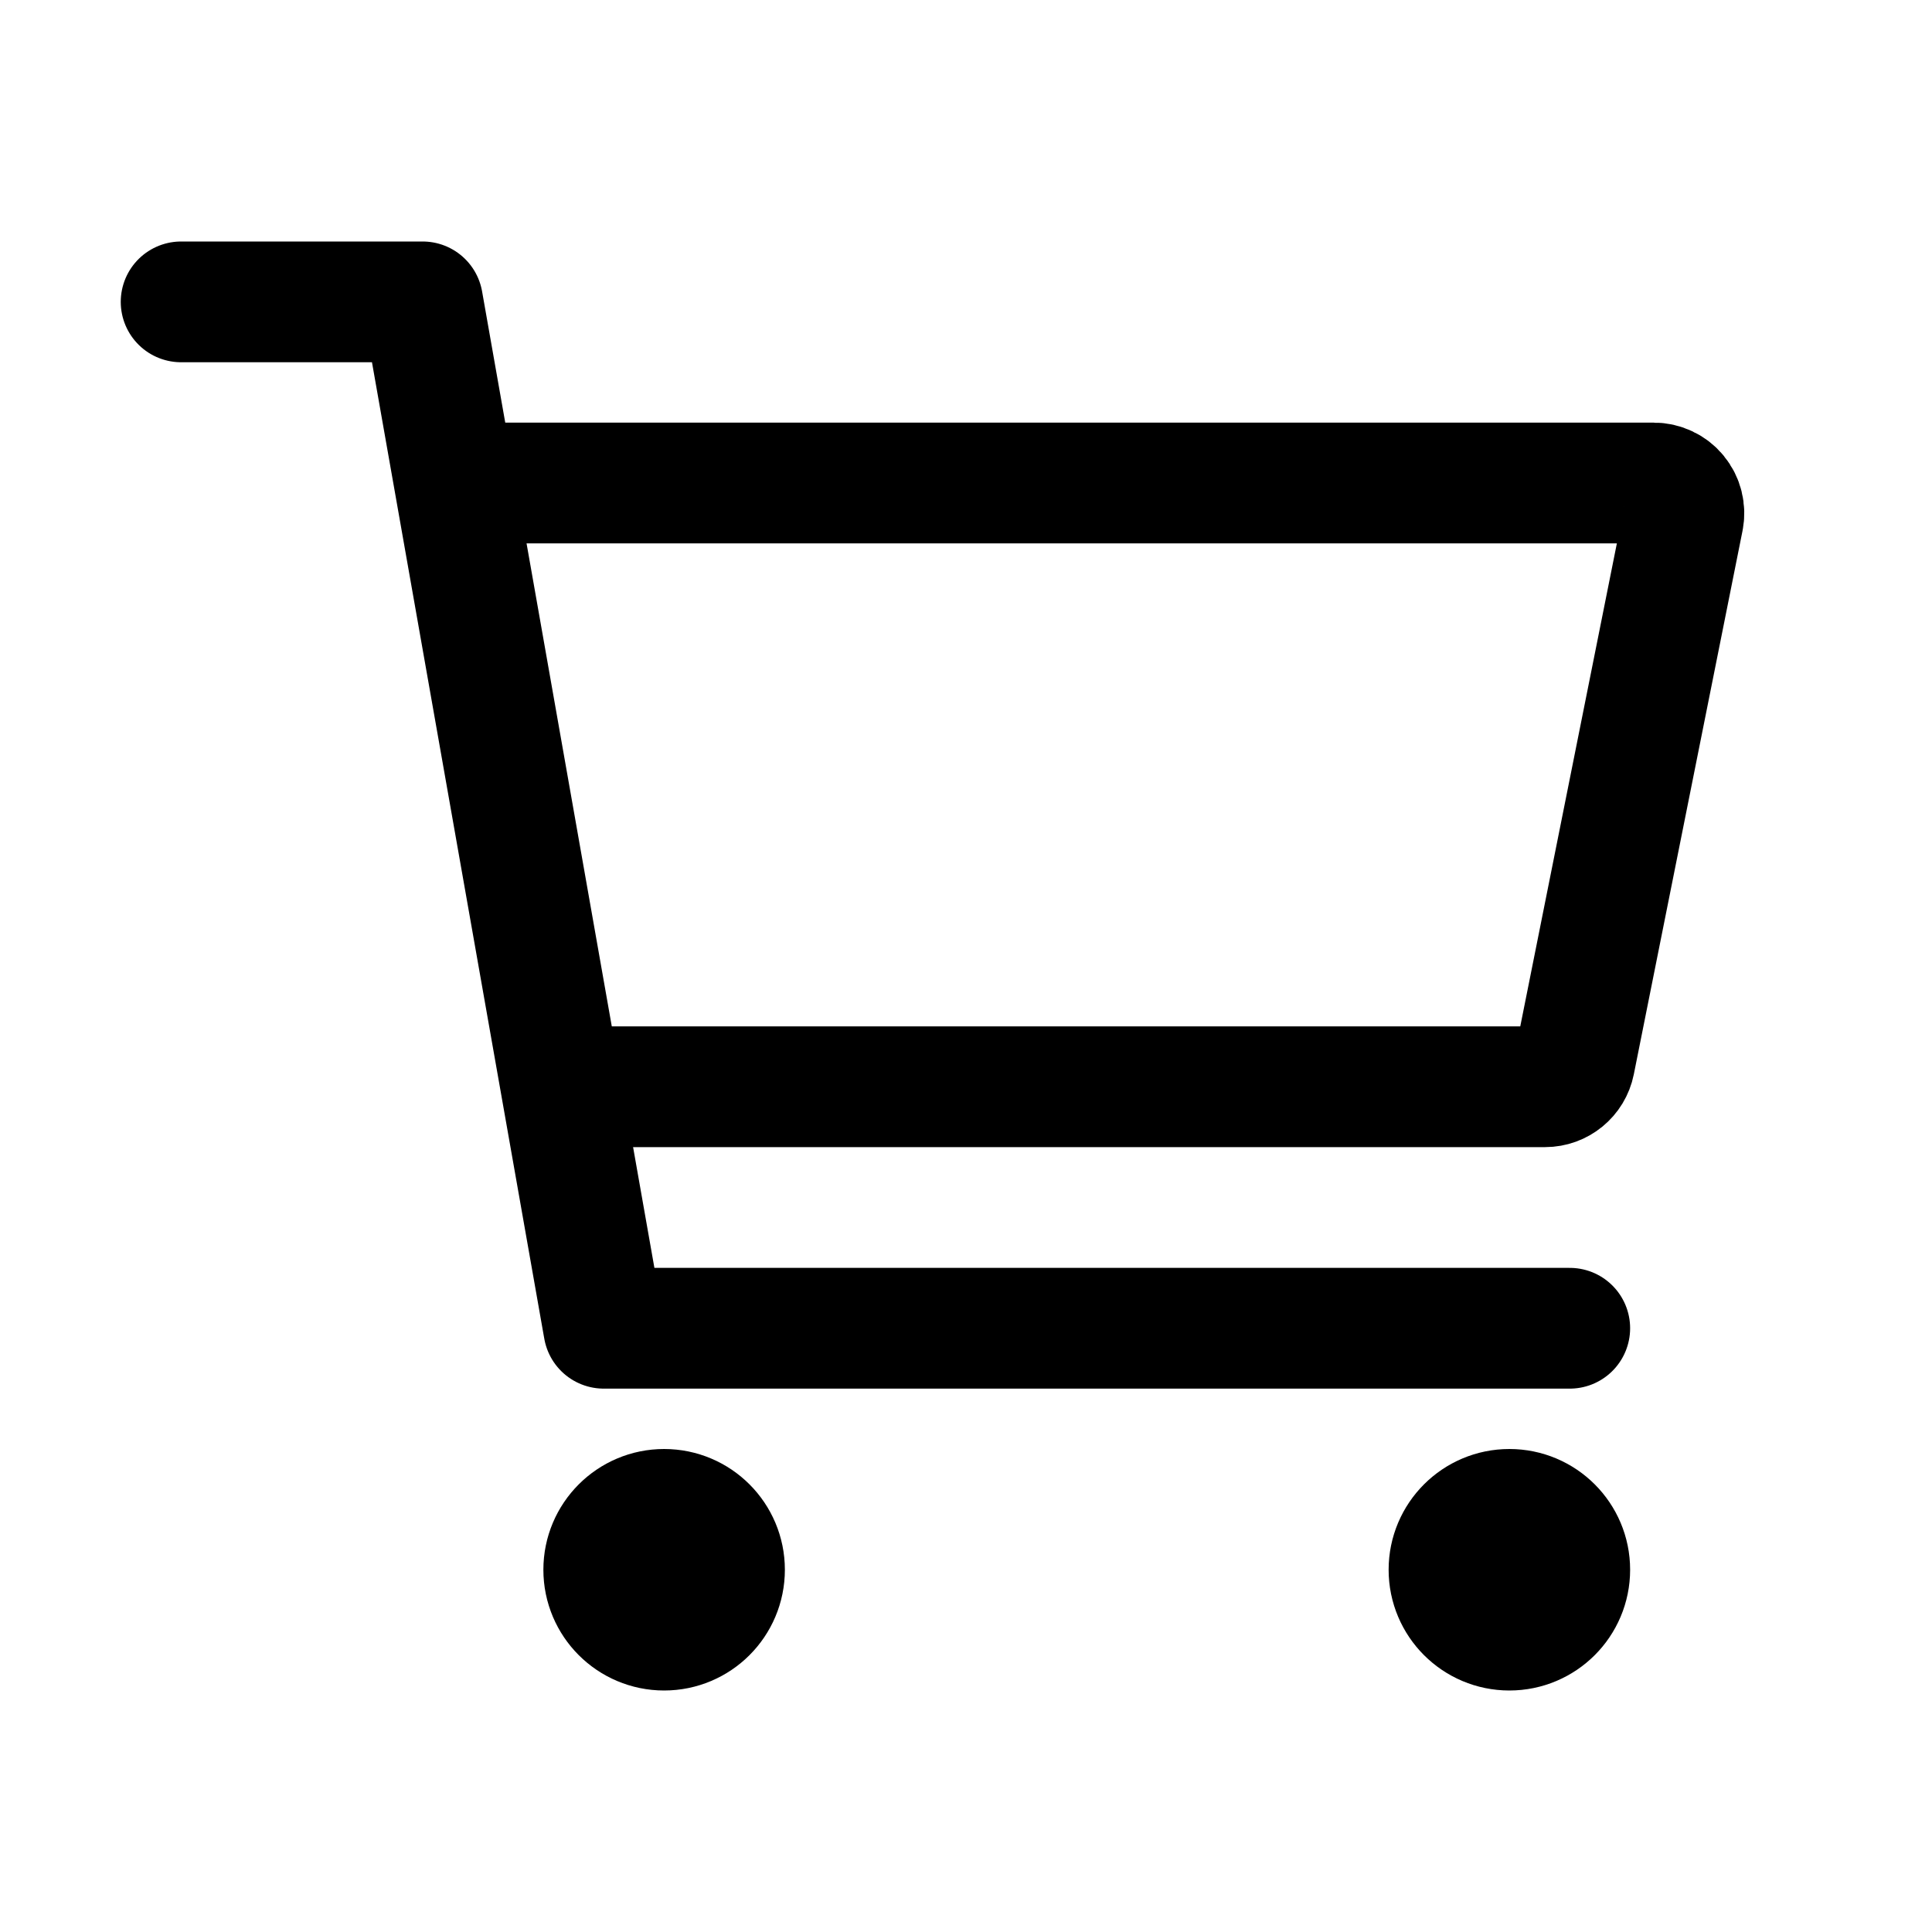
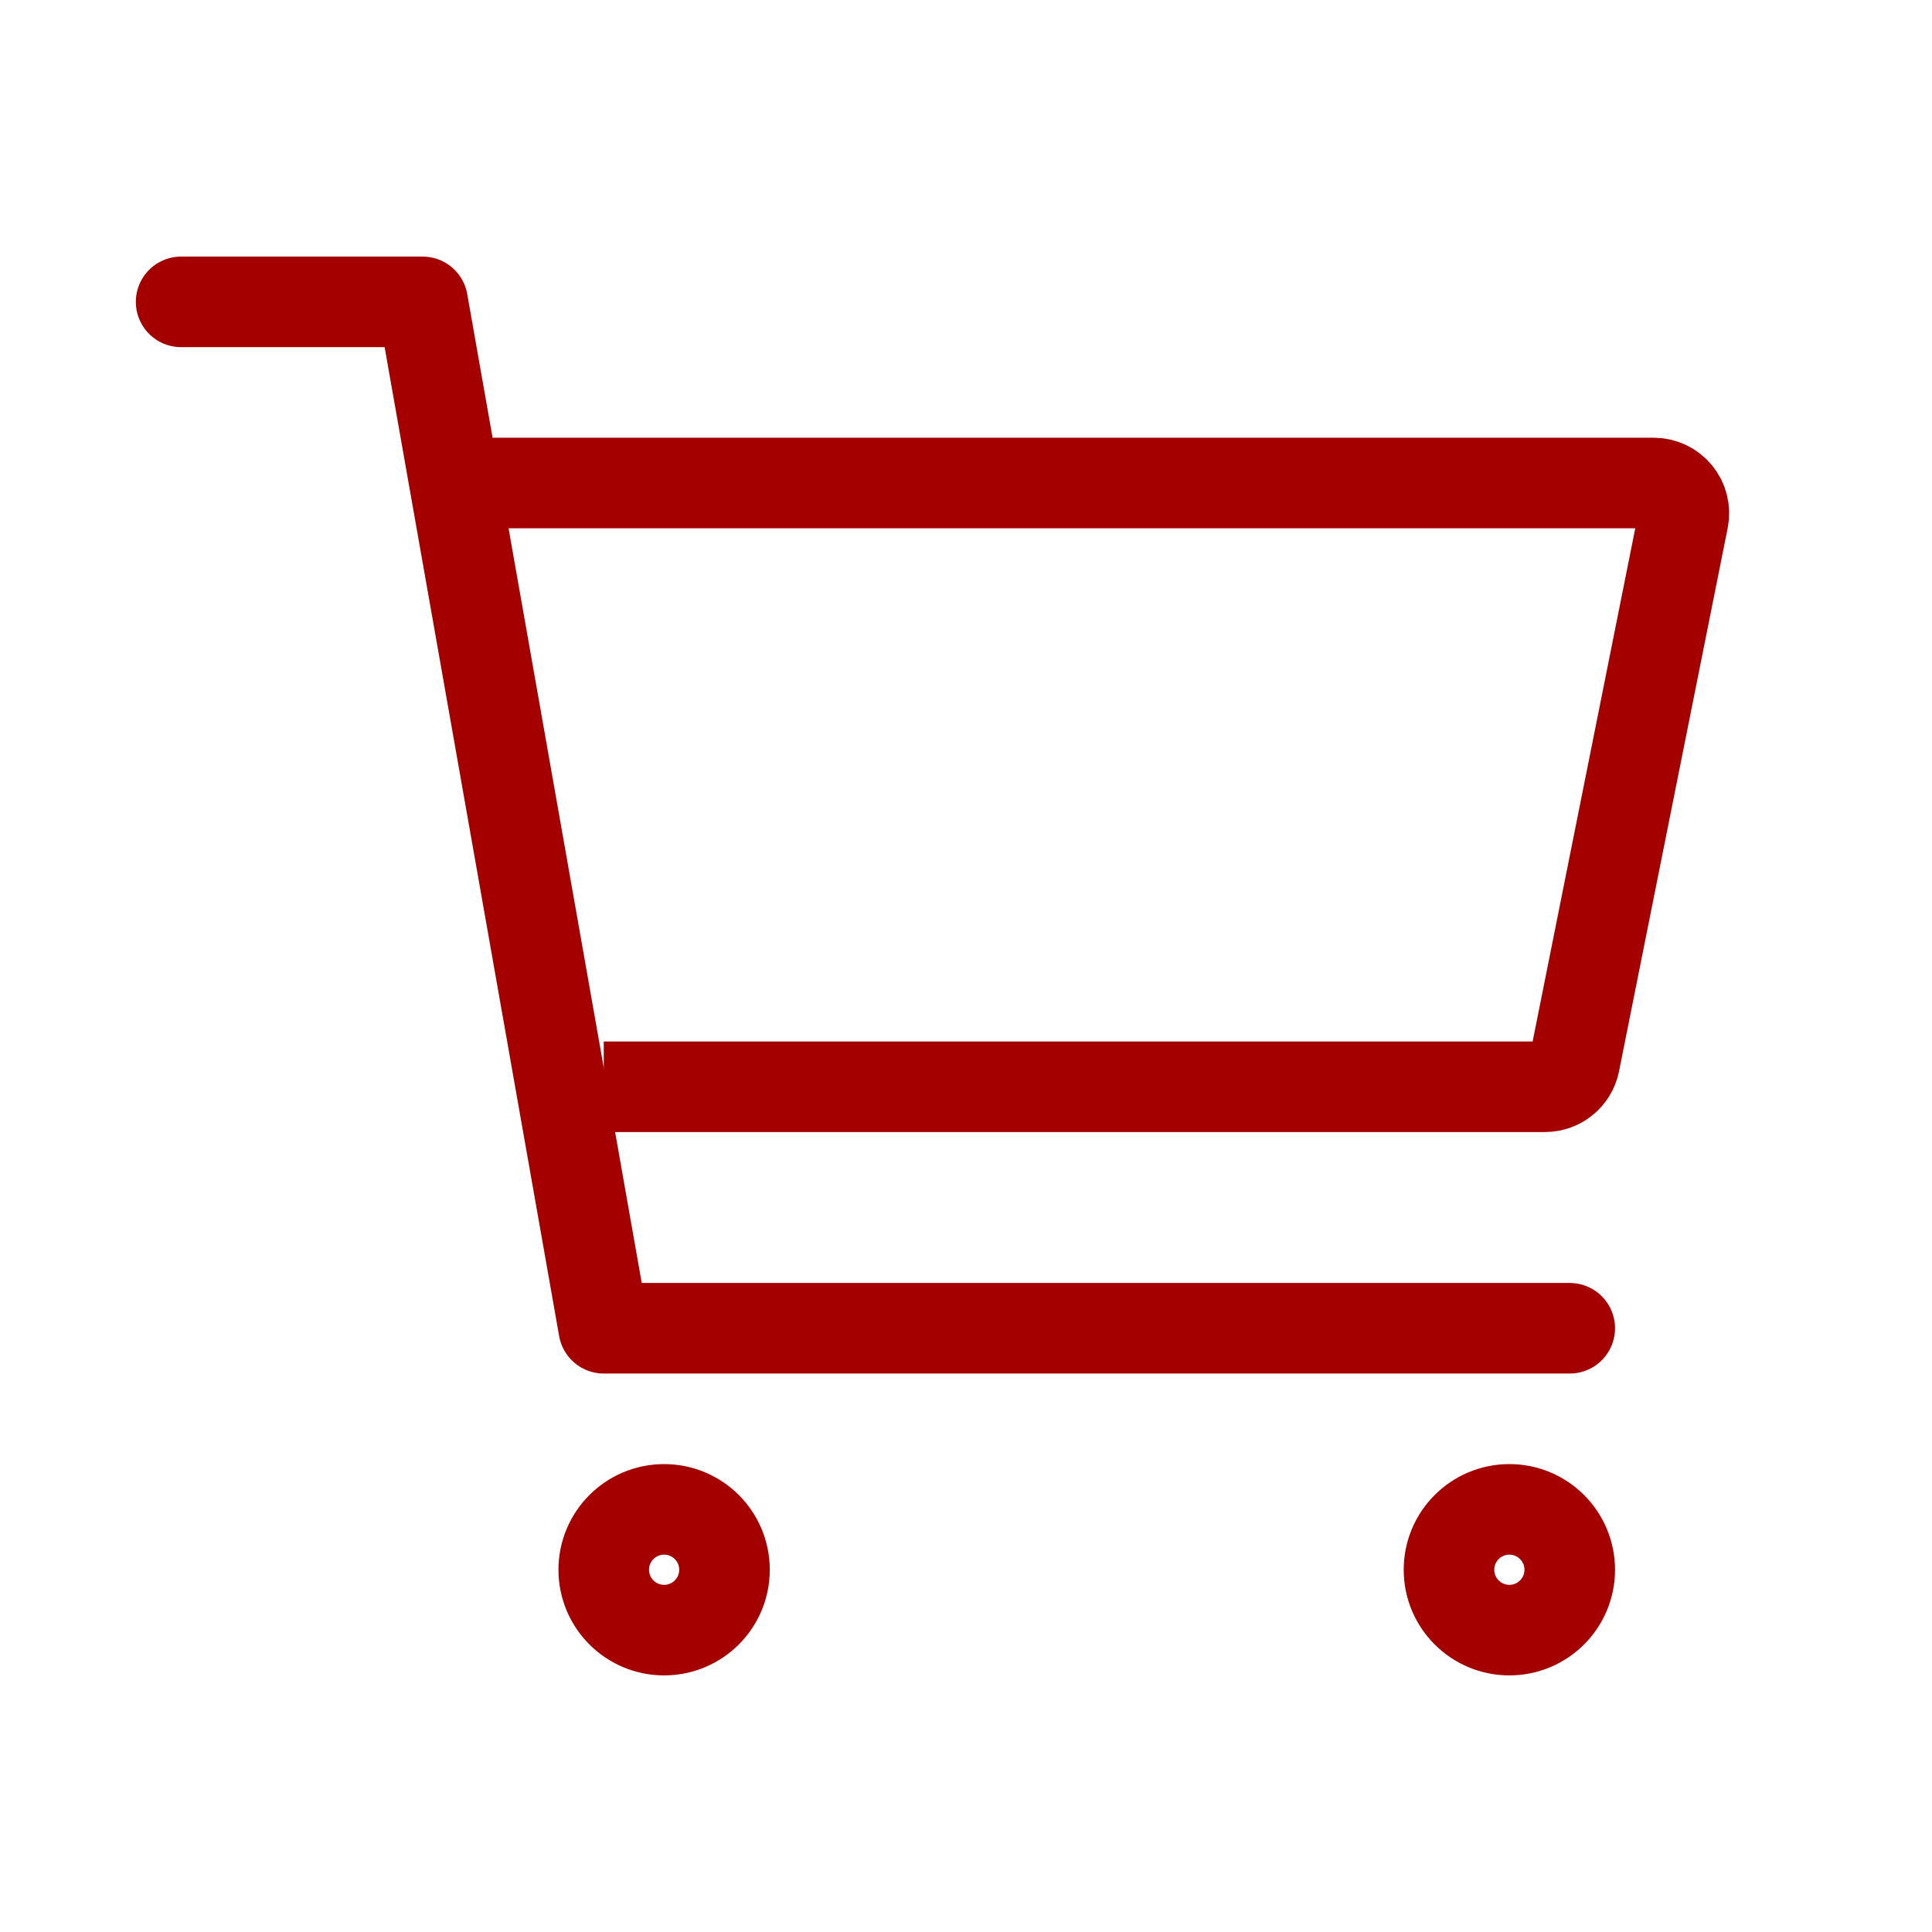
<svg xmlns="http://www.w3.org/2000/svg" width="512" height="512" viewBox="0 0 512 512">
-   <circle cx="176" cy="416" r="16" style="fill:none;stroke:#000;stroke-linecap:round;stroke-linejoin:round;stroke-width:32px" />
-   <circle cx="400" cy="416" r="16" style="fill:none;stroke:#000;stroke-linecap:round;stroke-linejoin:round;stroke-width:32px" />
-   <polyline points="48 80 112 80 160 352 416 352" style="fill:none;stroke:#000;stroke-linecap:round;stroke-linejoin:round;stroke-width:32px" />
-   <path d="M160,288H409.44a8,8,0,0,0,7.85-6.43l28.8-144a8,8,0,0,0-7.85-9.57H128" style="fill:none;stroke:#000;stroke-linecap:round;stroke-linejoin:round;stroke-width:32px" />
+   <circle cx="176" cy="416" r="16" style="fill:none;stroke:#a40000;stroke-linecap:round;stroke-linejoin:round;stroke-width:24px" />
+   <circle cx="400" cy="416" r="16" style="fill:none;stroke:#a40000;stroke-linecap:round;stroke-linejoin:round;stroke-width:24px" />
+   <polyline points="48 80 112 80 160 352 416 352" style="fill:none;stroke:#a40000;stroke-linecap:round;stroke-linejoin:round;stroke-width:24px" />
+   <path d="M160,288H409.44a8,8,0,0,0,7.85-6.43l28.8-144a8,8,0,0,0-7.85-9.57H128" style="fill:none;stroke:#a40000;stroke-linstroke:#a40000ecap:round;stroke-linejoin:round;stroke-width:24px" />
</svg>
